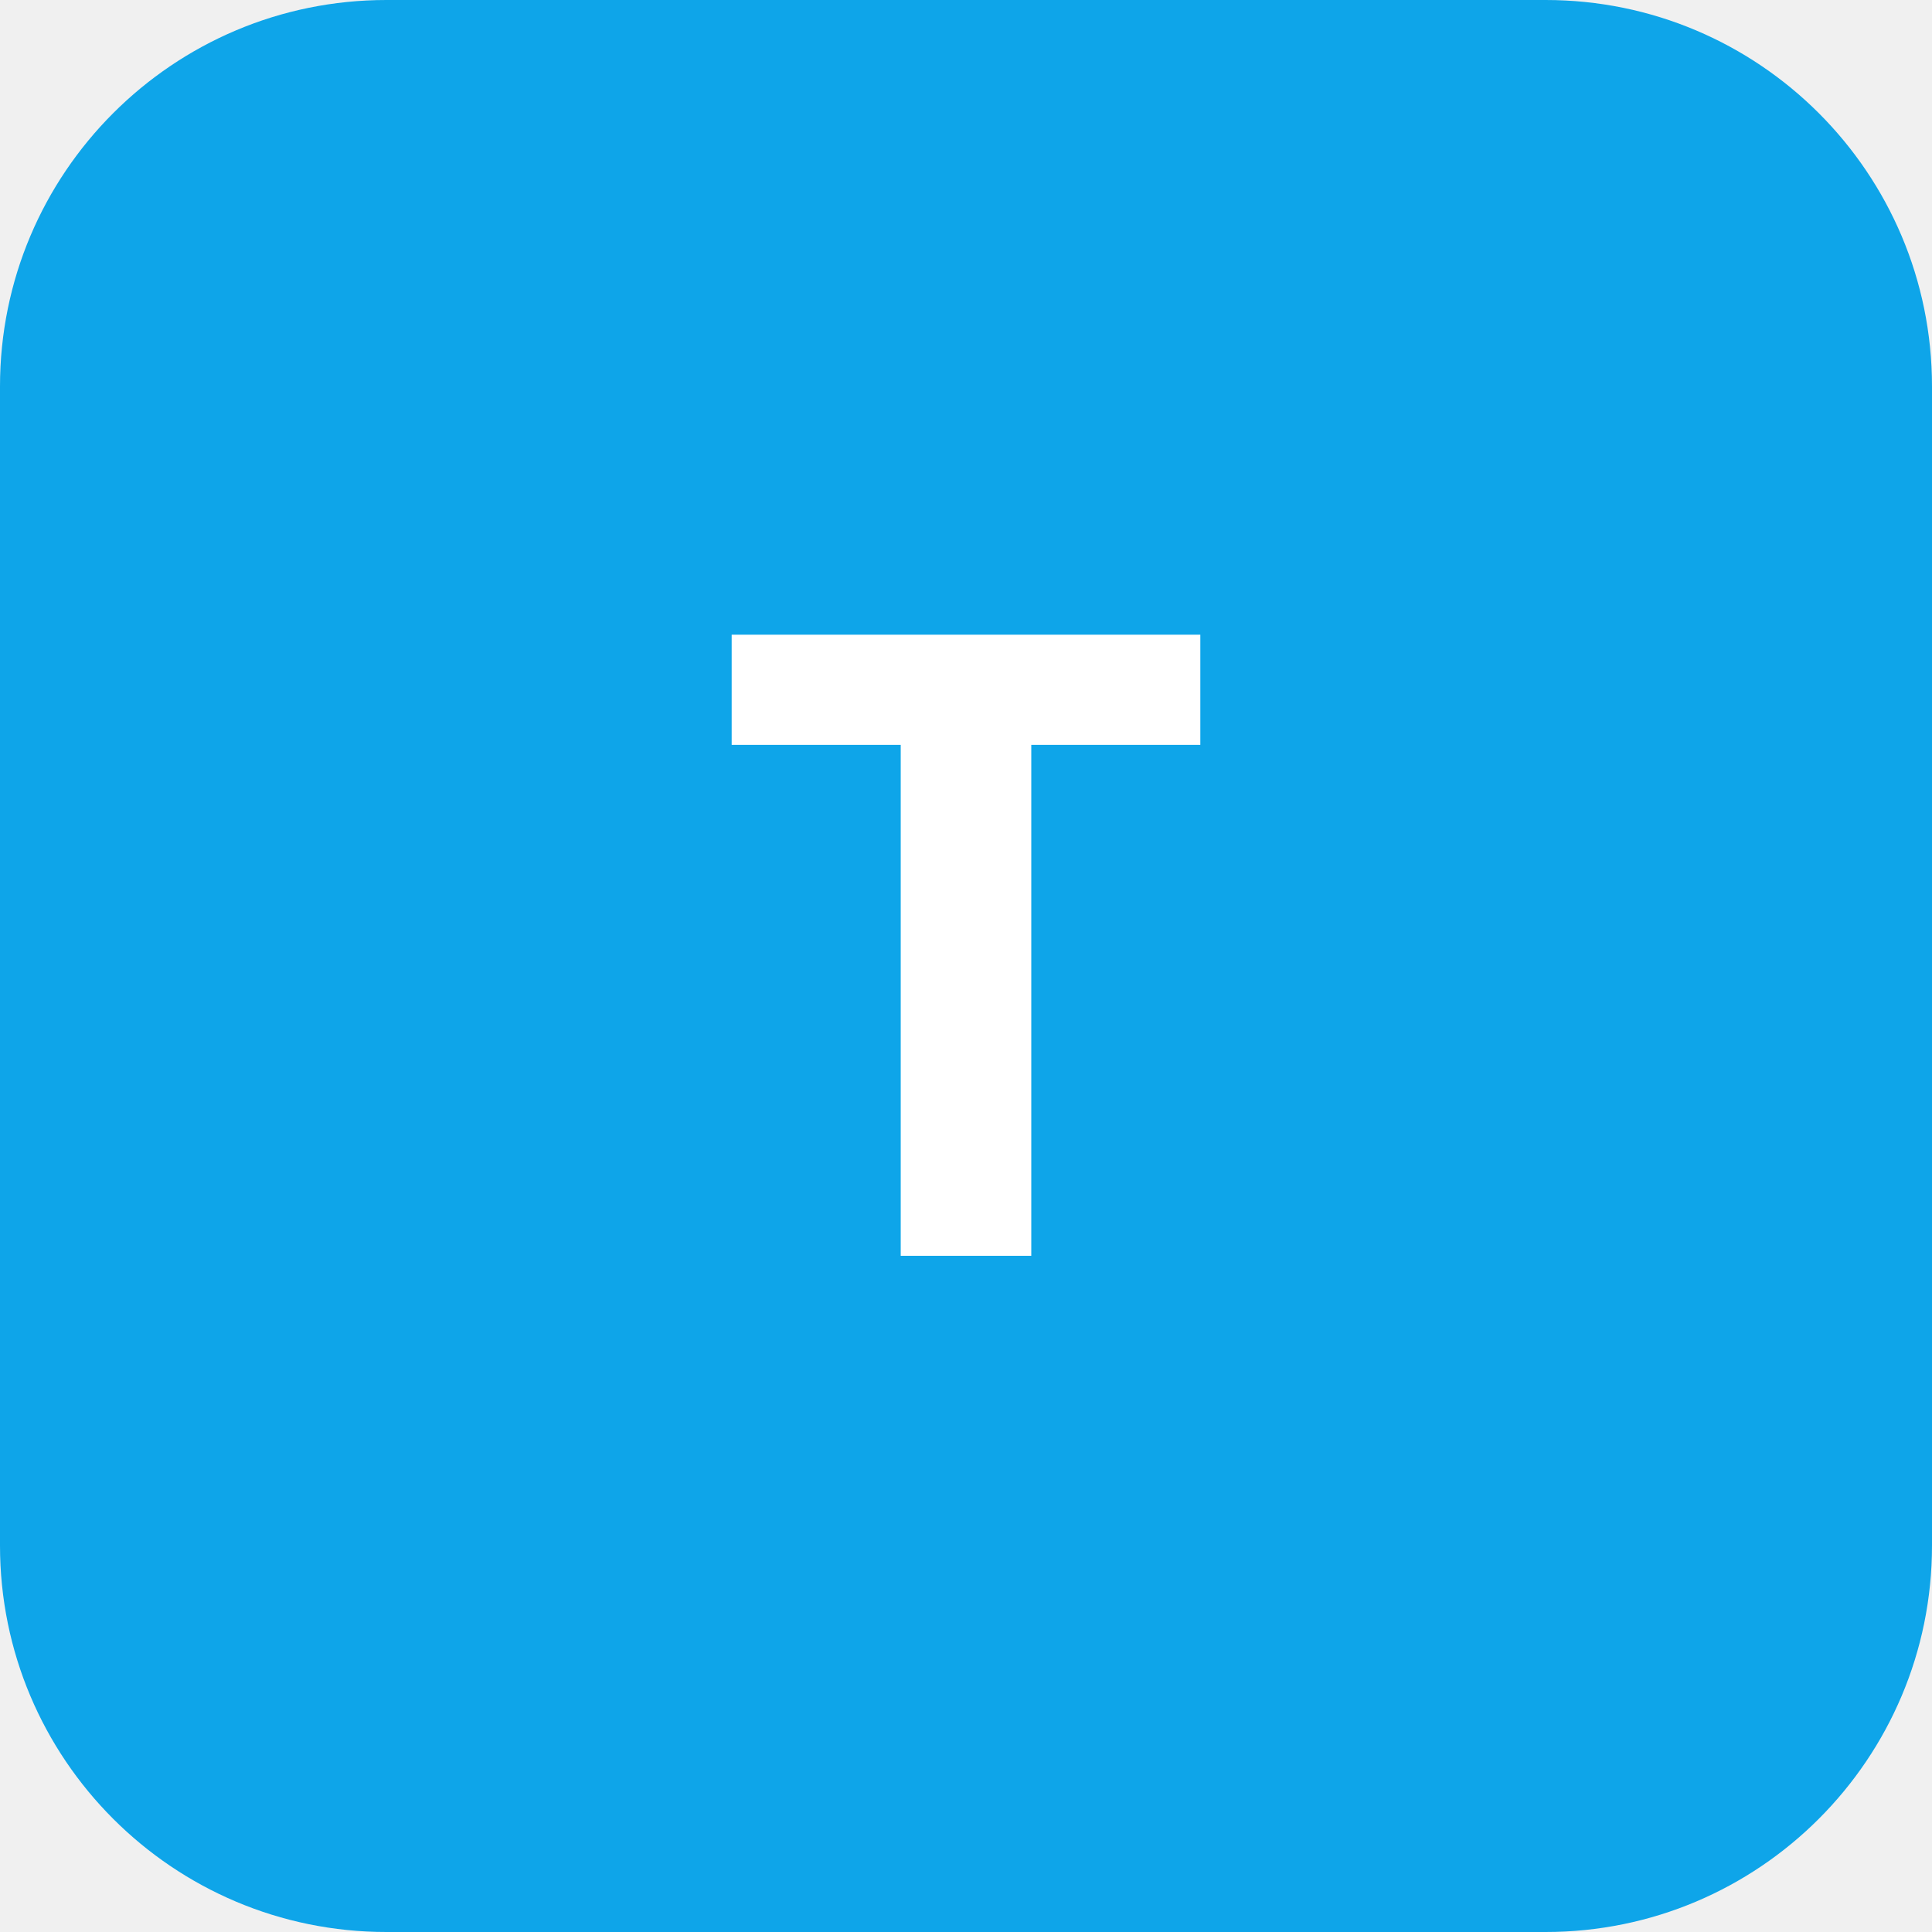
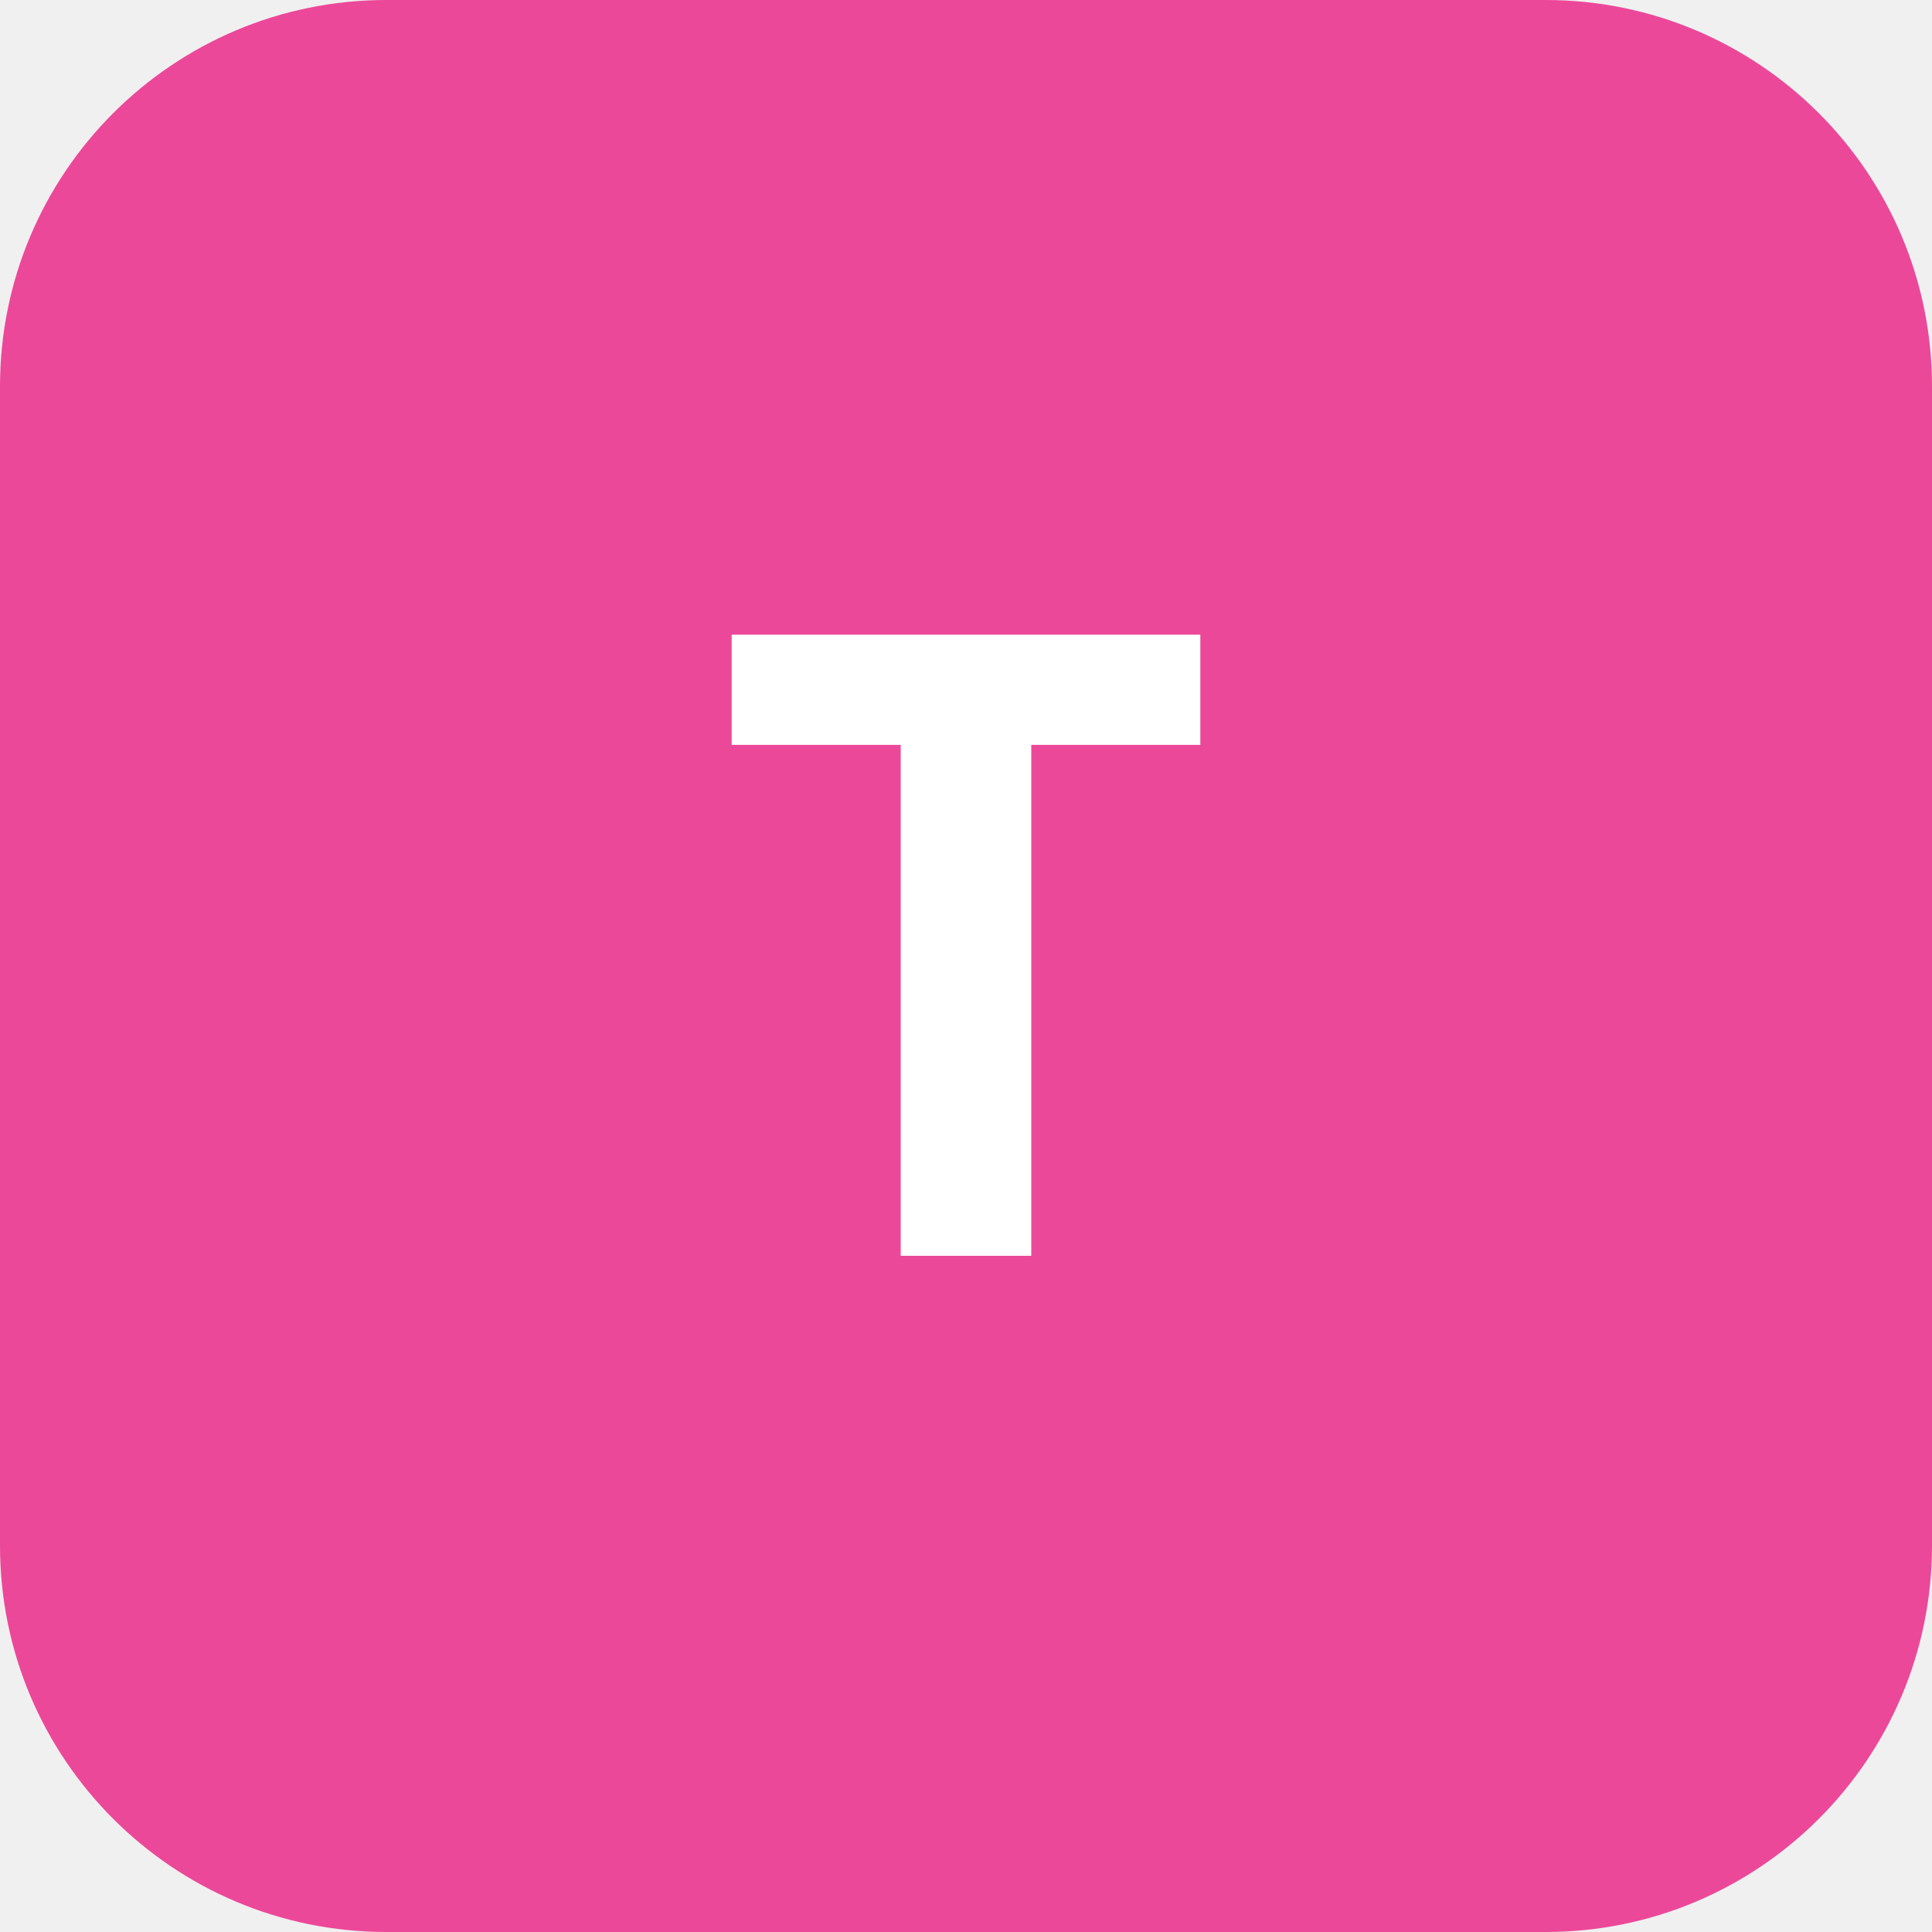
<svg xmlns="http://www.w3.org/2000/svg" viewBox="0 0 40 40">
-   <rect width="40" height="40" rx="8" fill="#0EA5E9" />
+   <rect width="40" height="40" rx="8" fill="#EC4899" />
  <text x="20" y="26" text-anchor="middle" fill="white" font-size="18" font-family="system-ui" font-weight="600">T</text>
</svg>
